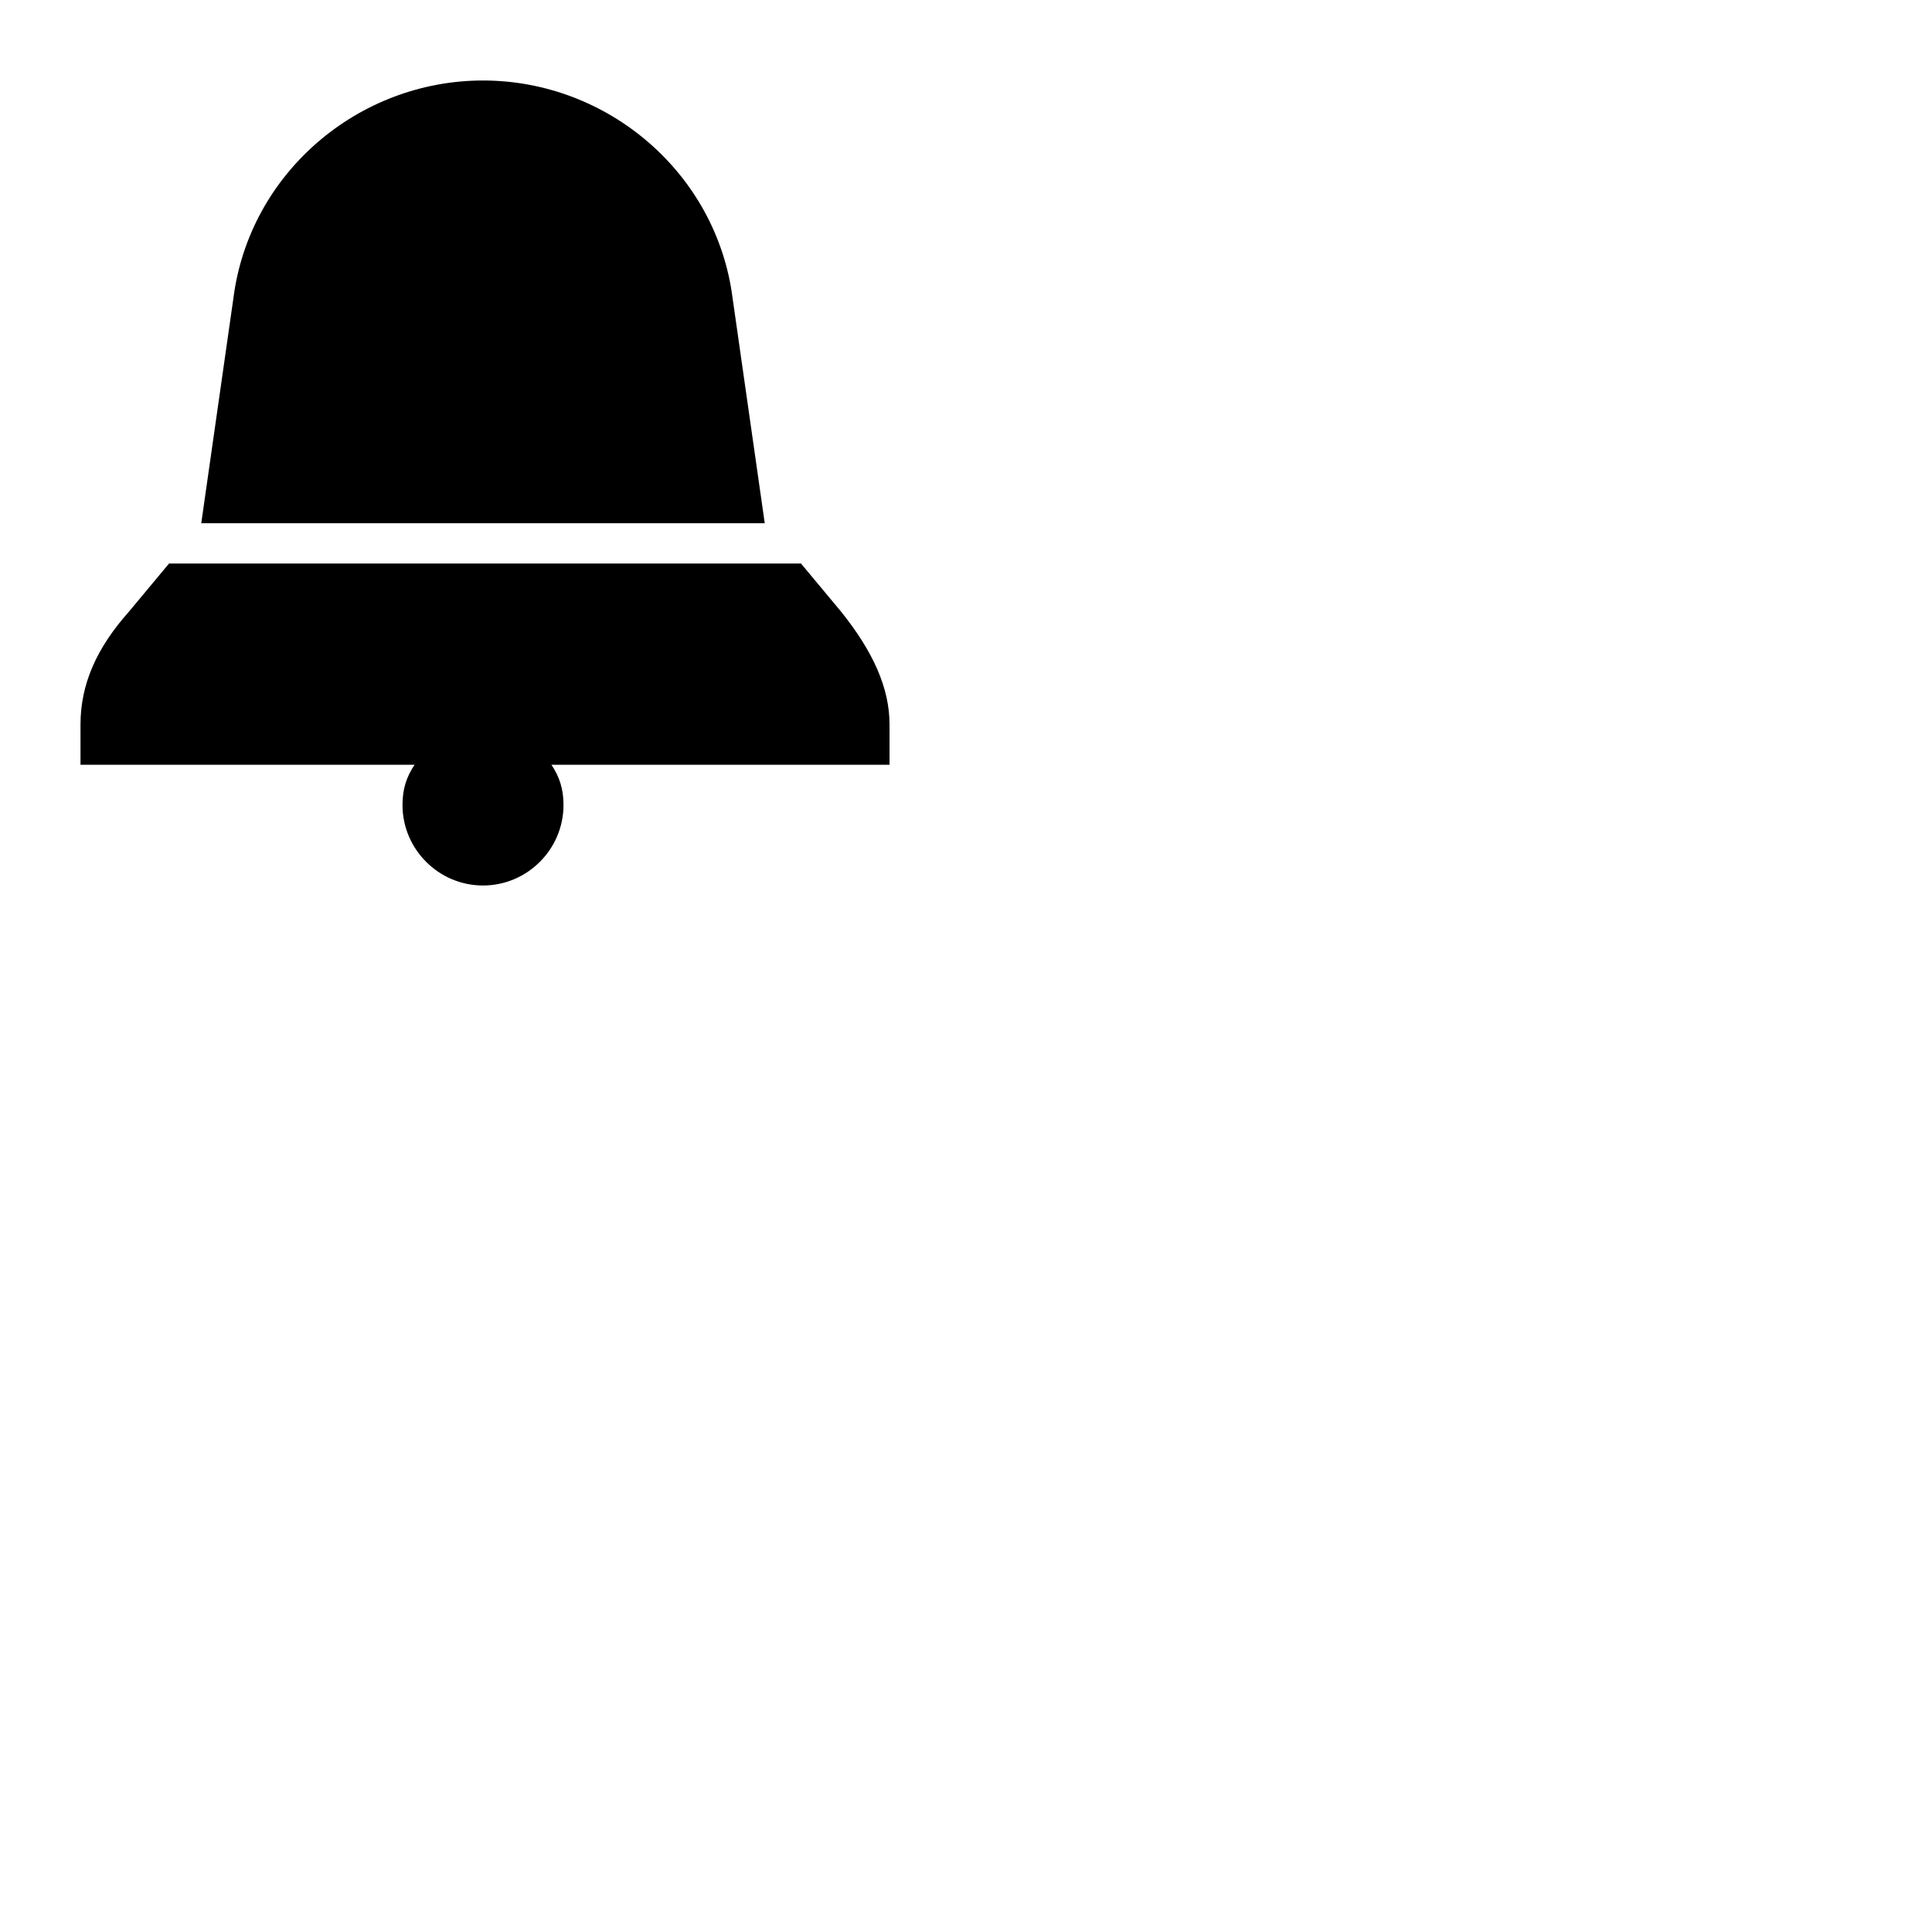
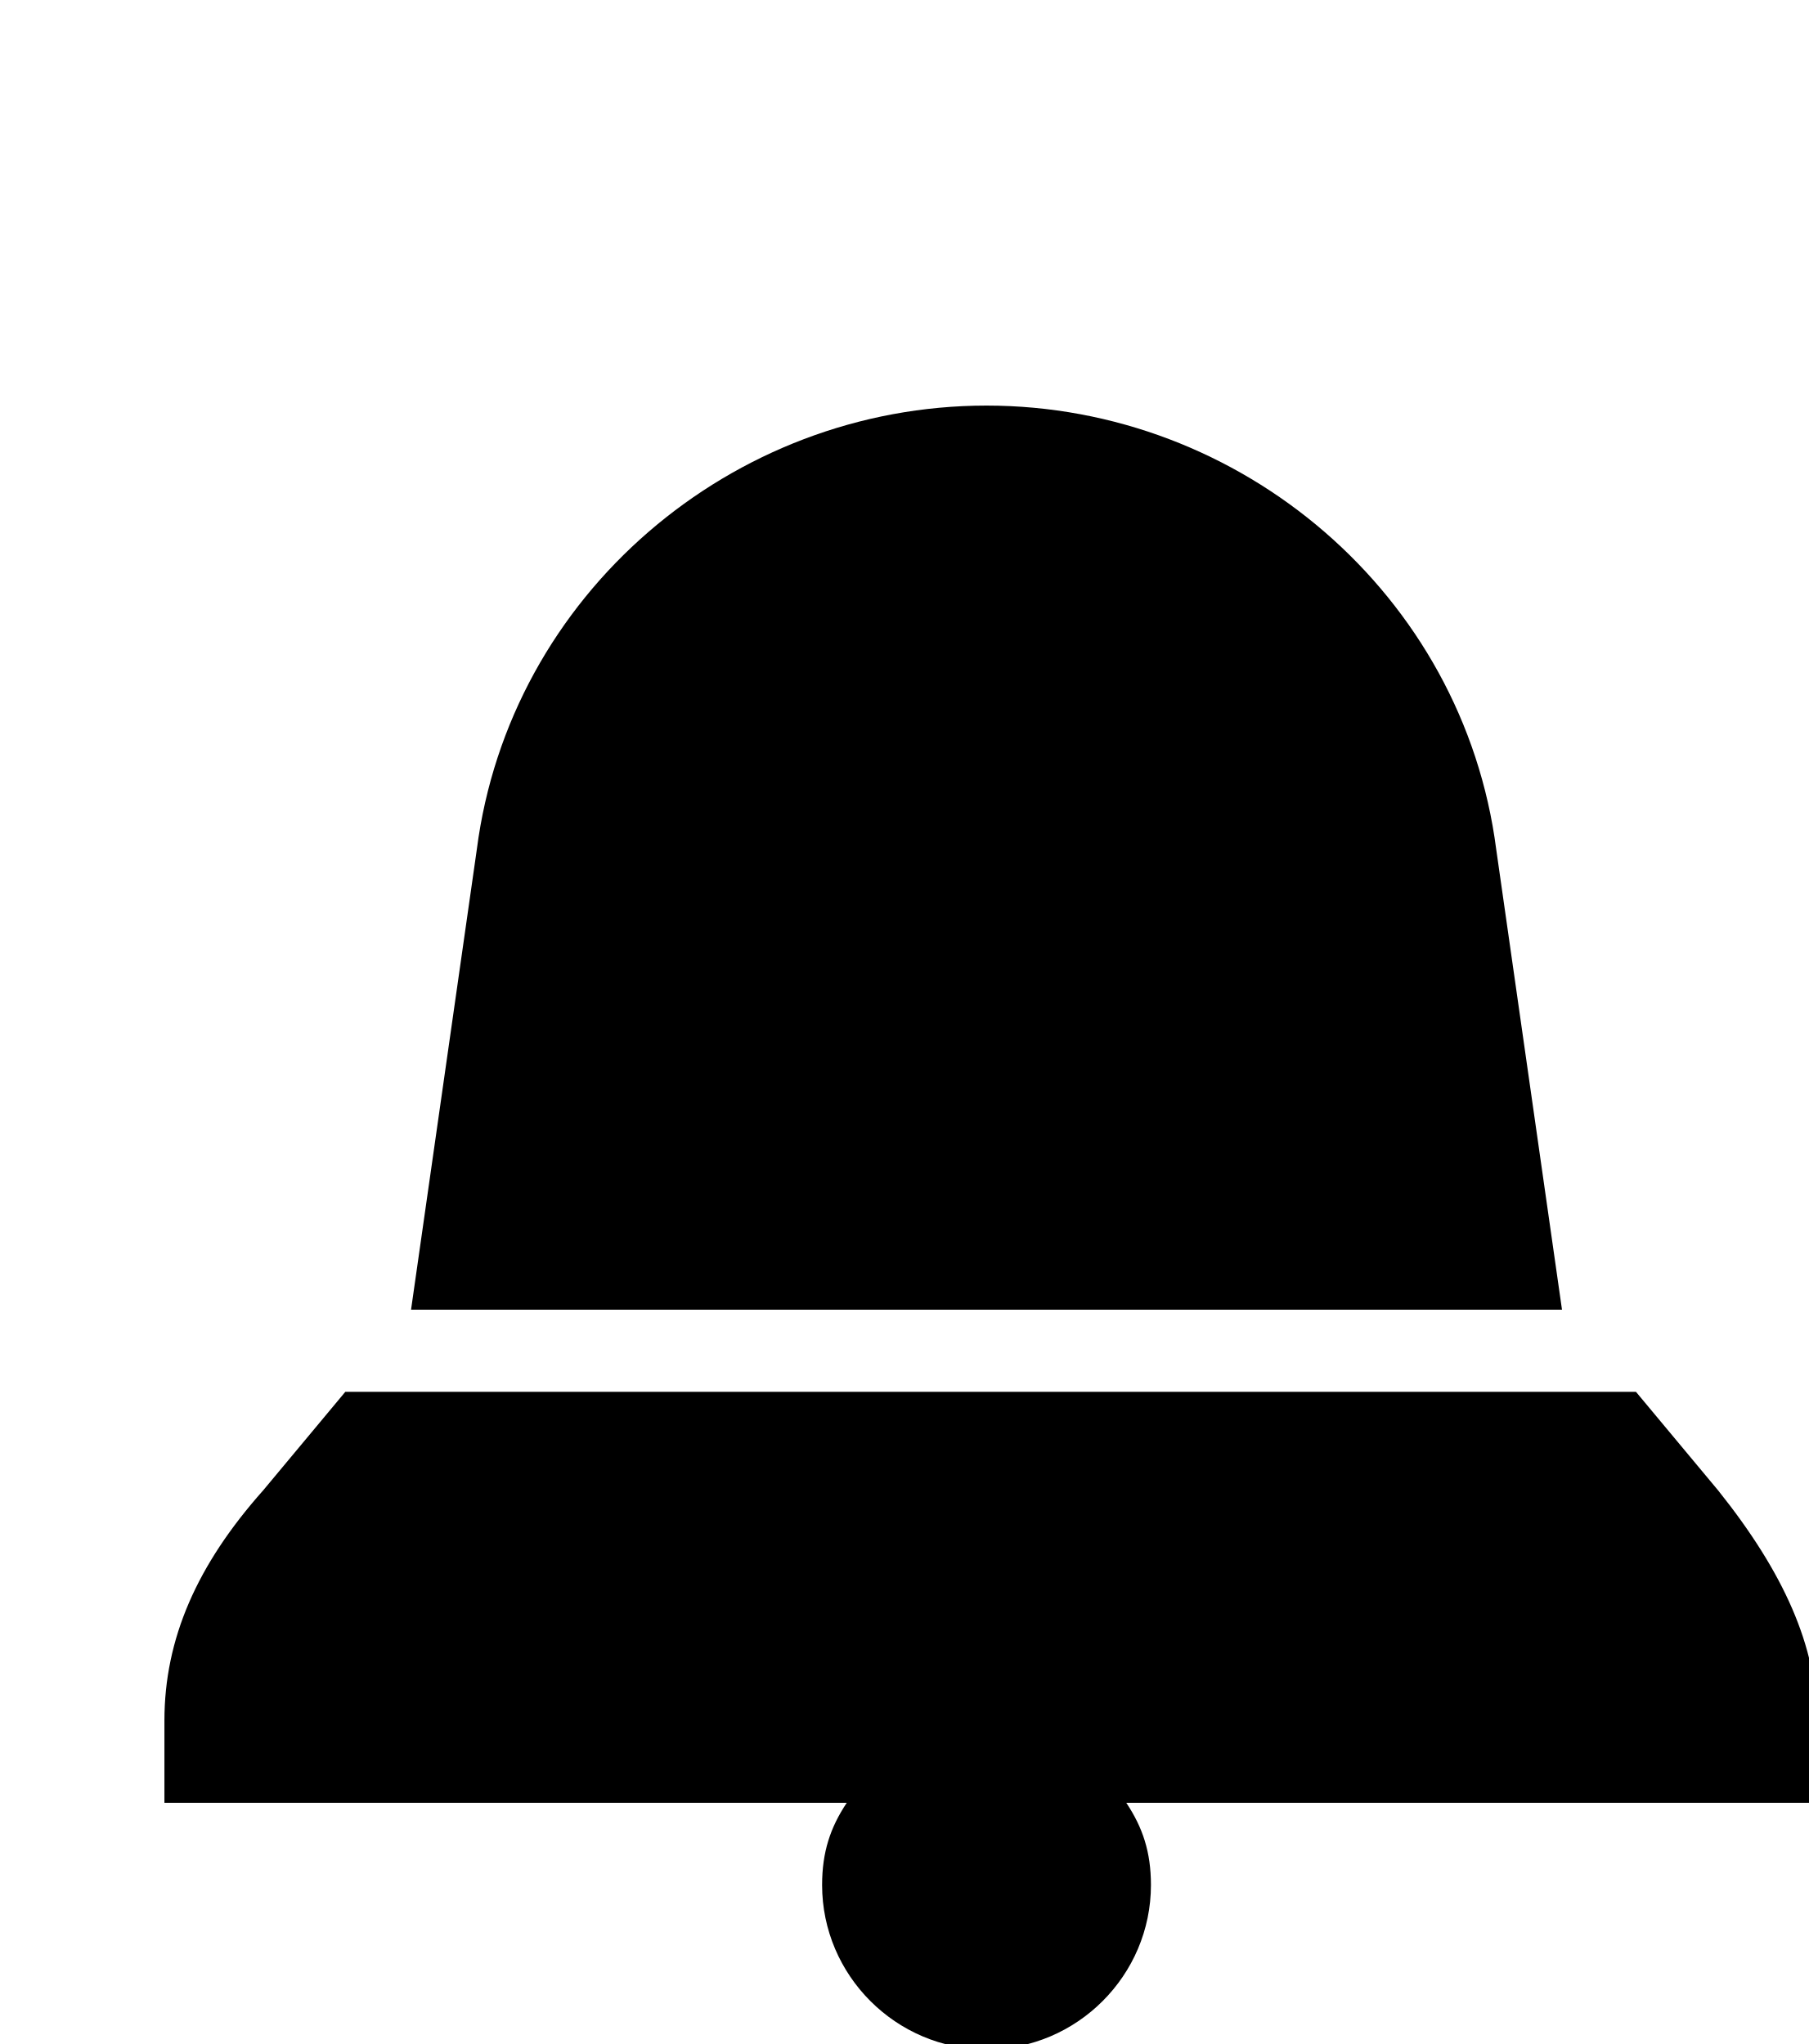
- <svg xmlns="http://www.w3.org/2000/svg" aria-label="Diğer seçenekler" height="48" viewBox="0 0 48 48" width="48">
+ <svg xmlns="http://www.w3.org/2000/svg" height="26" viewBox="0 0 22 19" width="23">
  <path d="M13.7 19C13.9 19.3 14 19.6 14 20C14 21.1 13.1 22 12 22C10.9 22 10 21.1 10 20C10 19.6 10.1 19.3 10.3 19H2V18C2 17 2.4 16.1 3.2 15.2L4.2 14H19.9L20.9 15.2C21.7 16.2 22.1 17.1 22.1 18V19H13.7ZM18.2 7.4C17.8 4.3 15.1 2 12 2C8.9 2 6.2 4.3 5.8 7.4L5 13H19L18.2 7.4Z" />
</svg>
